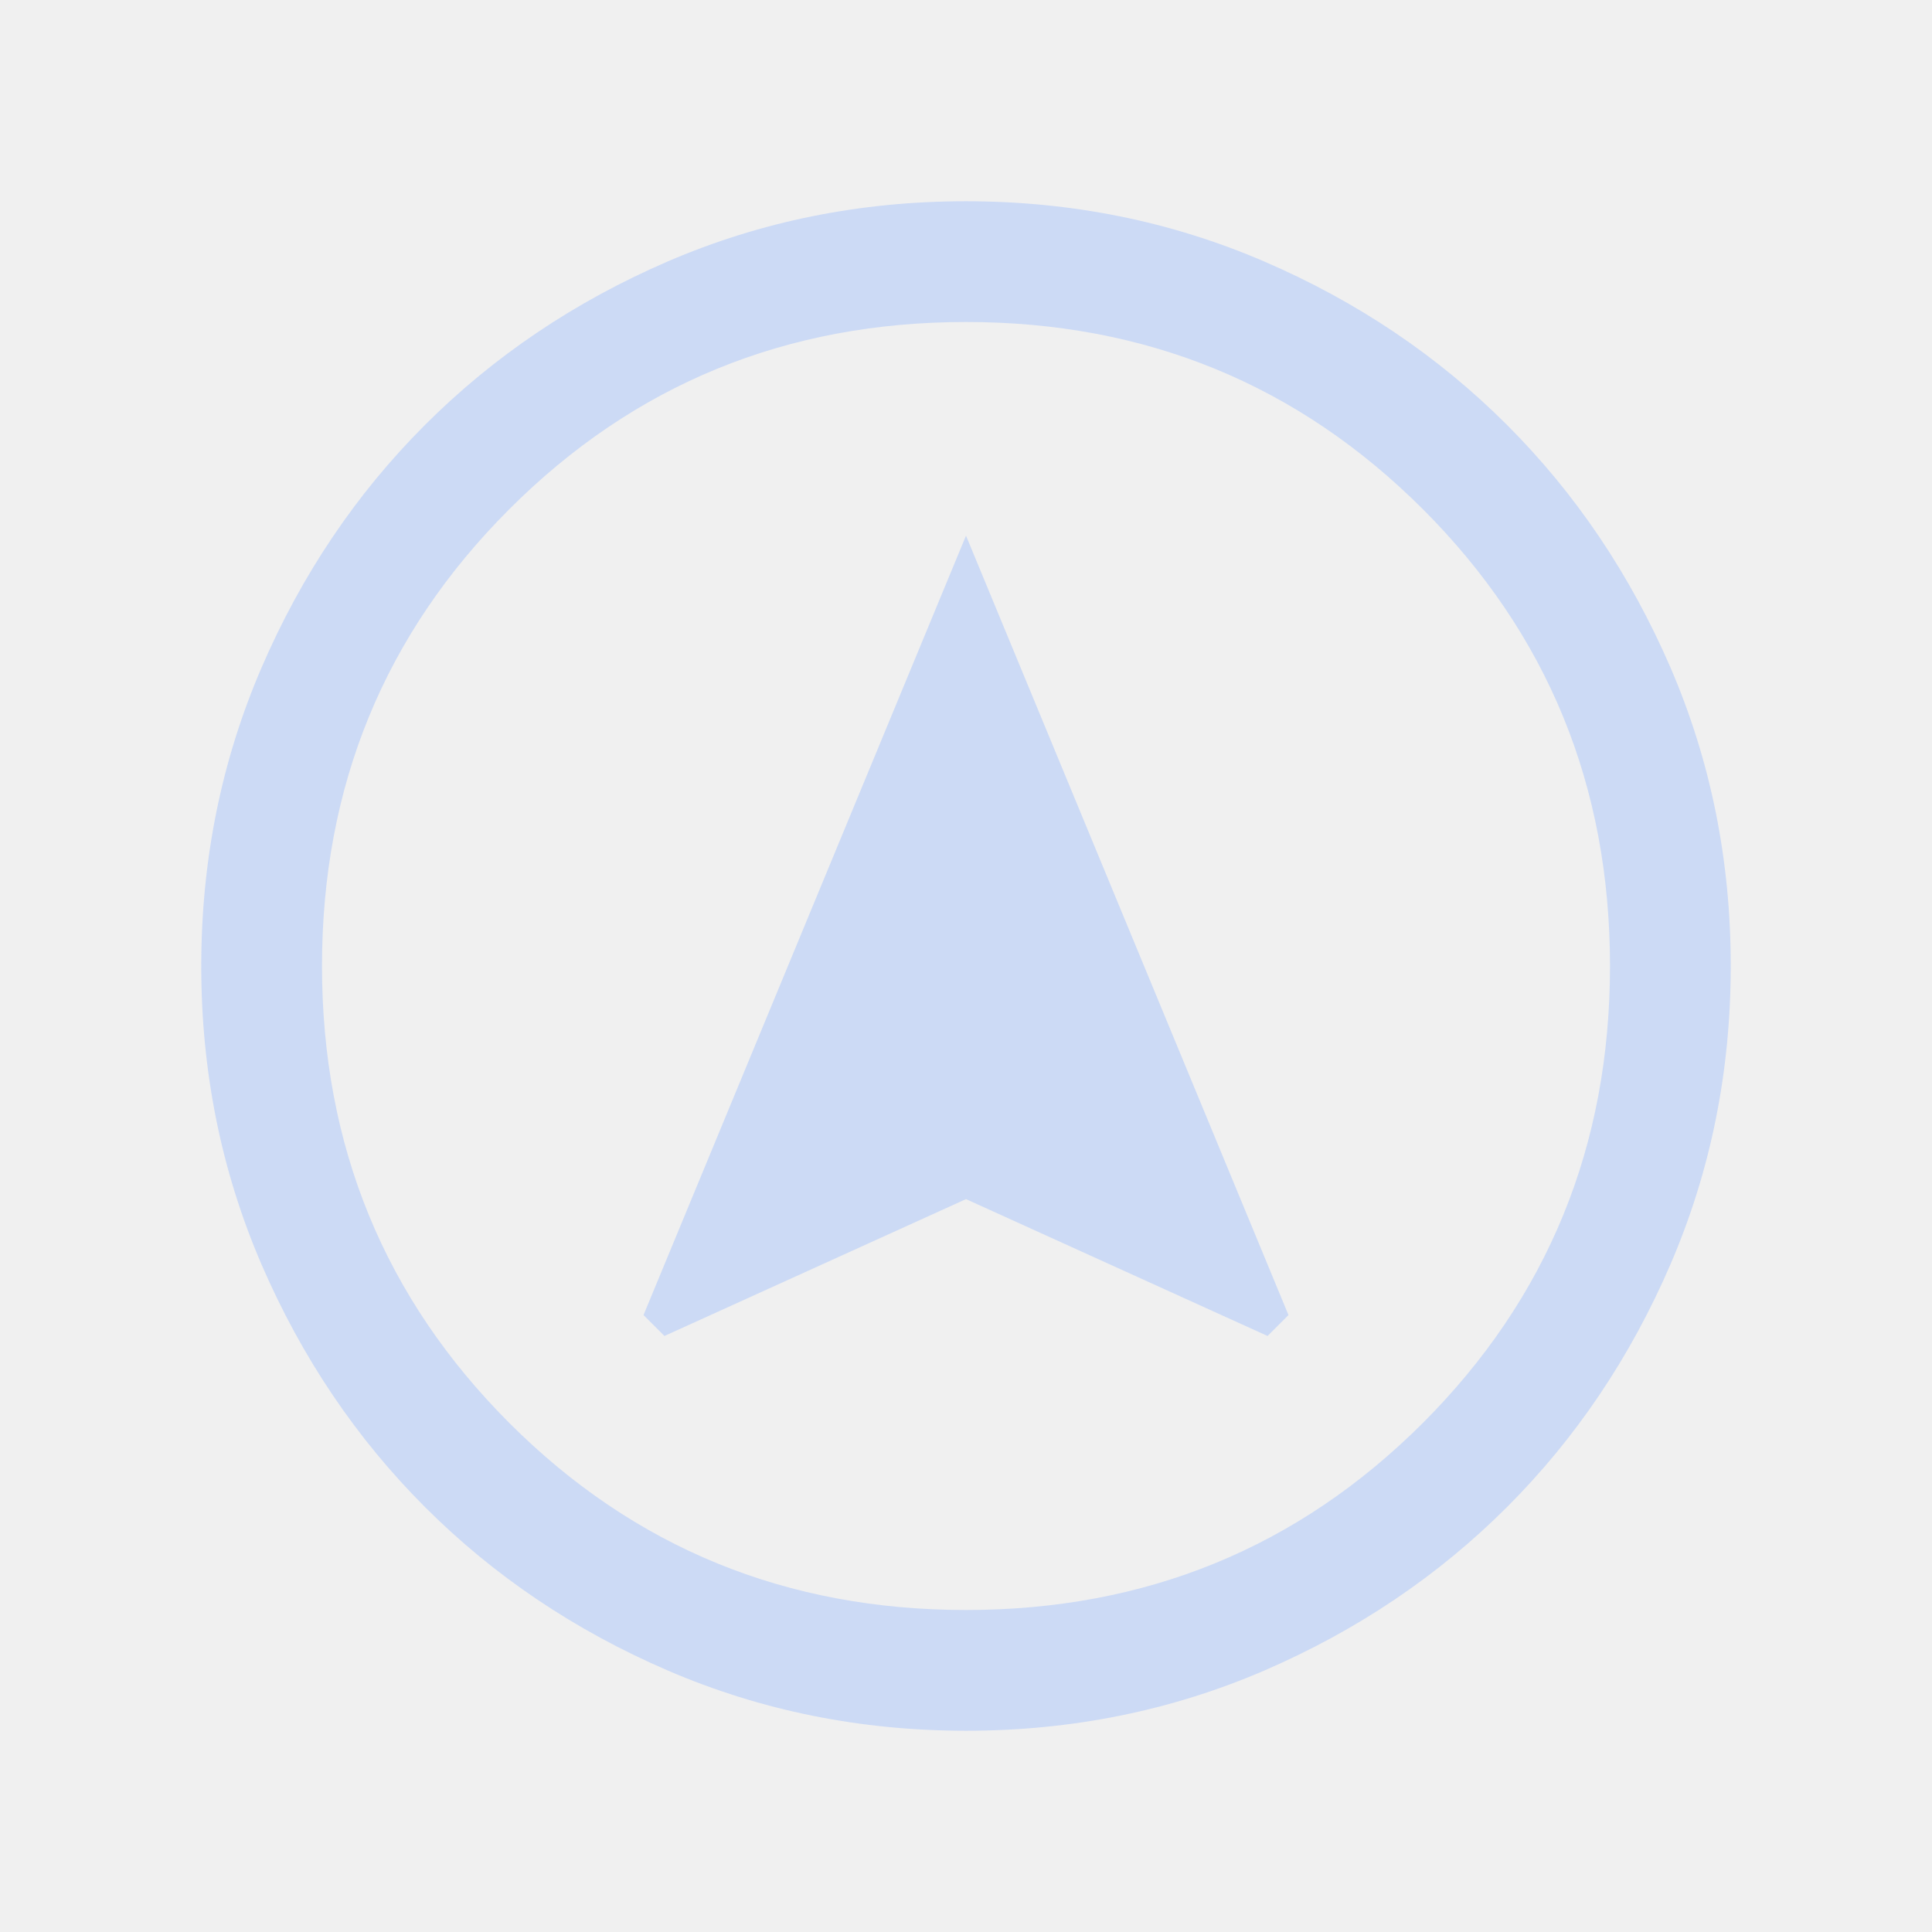
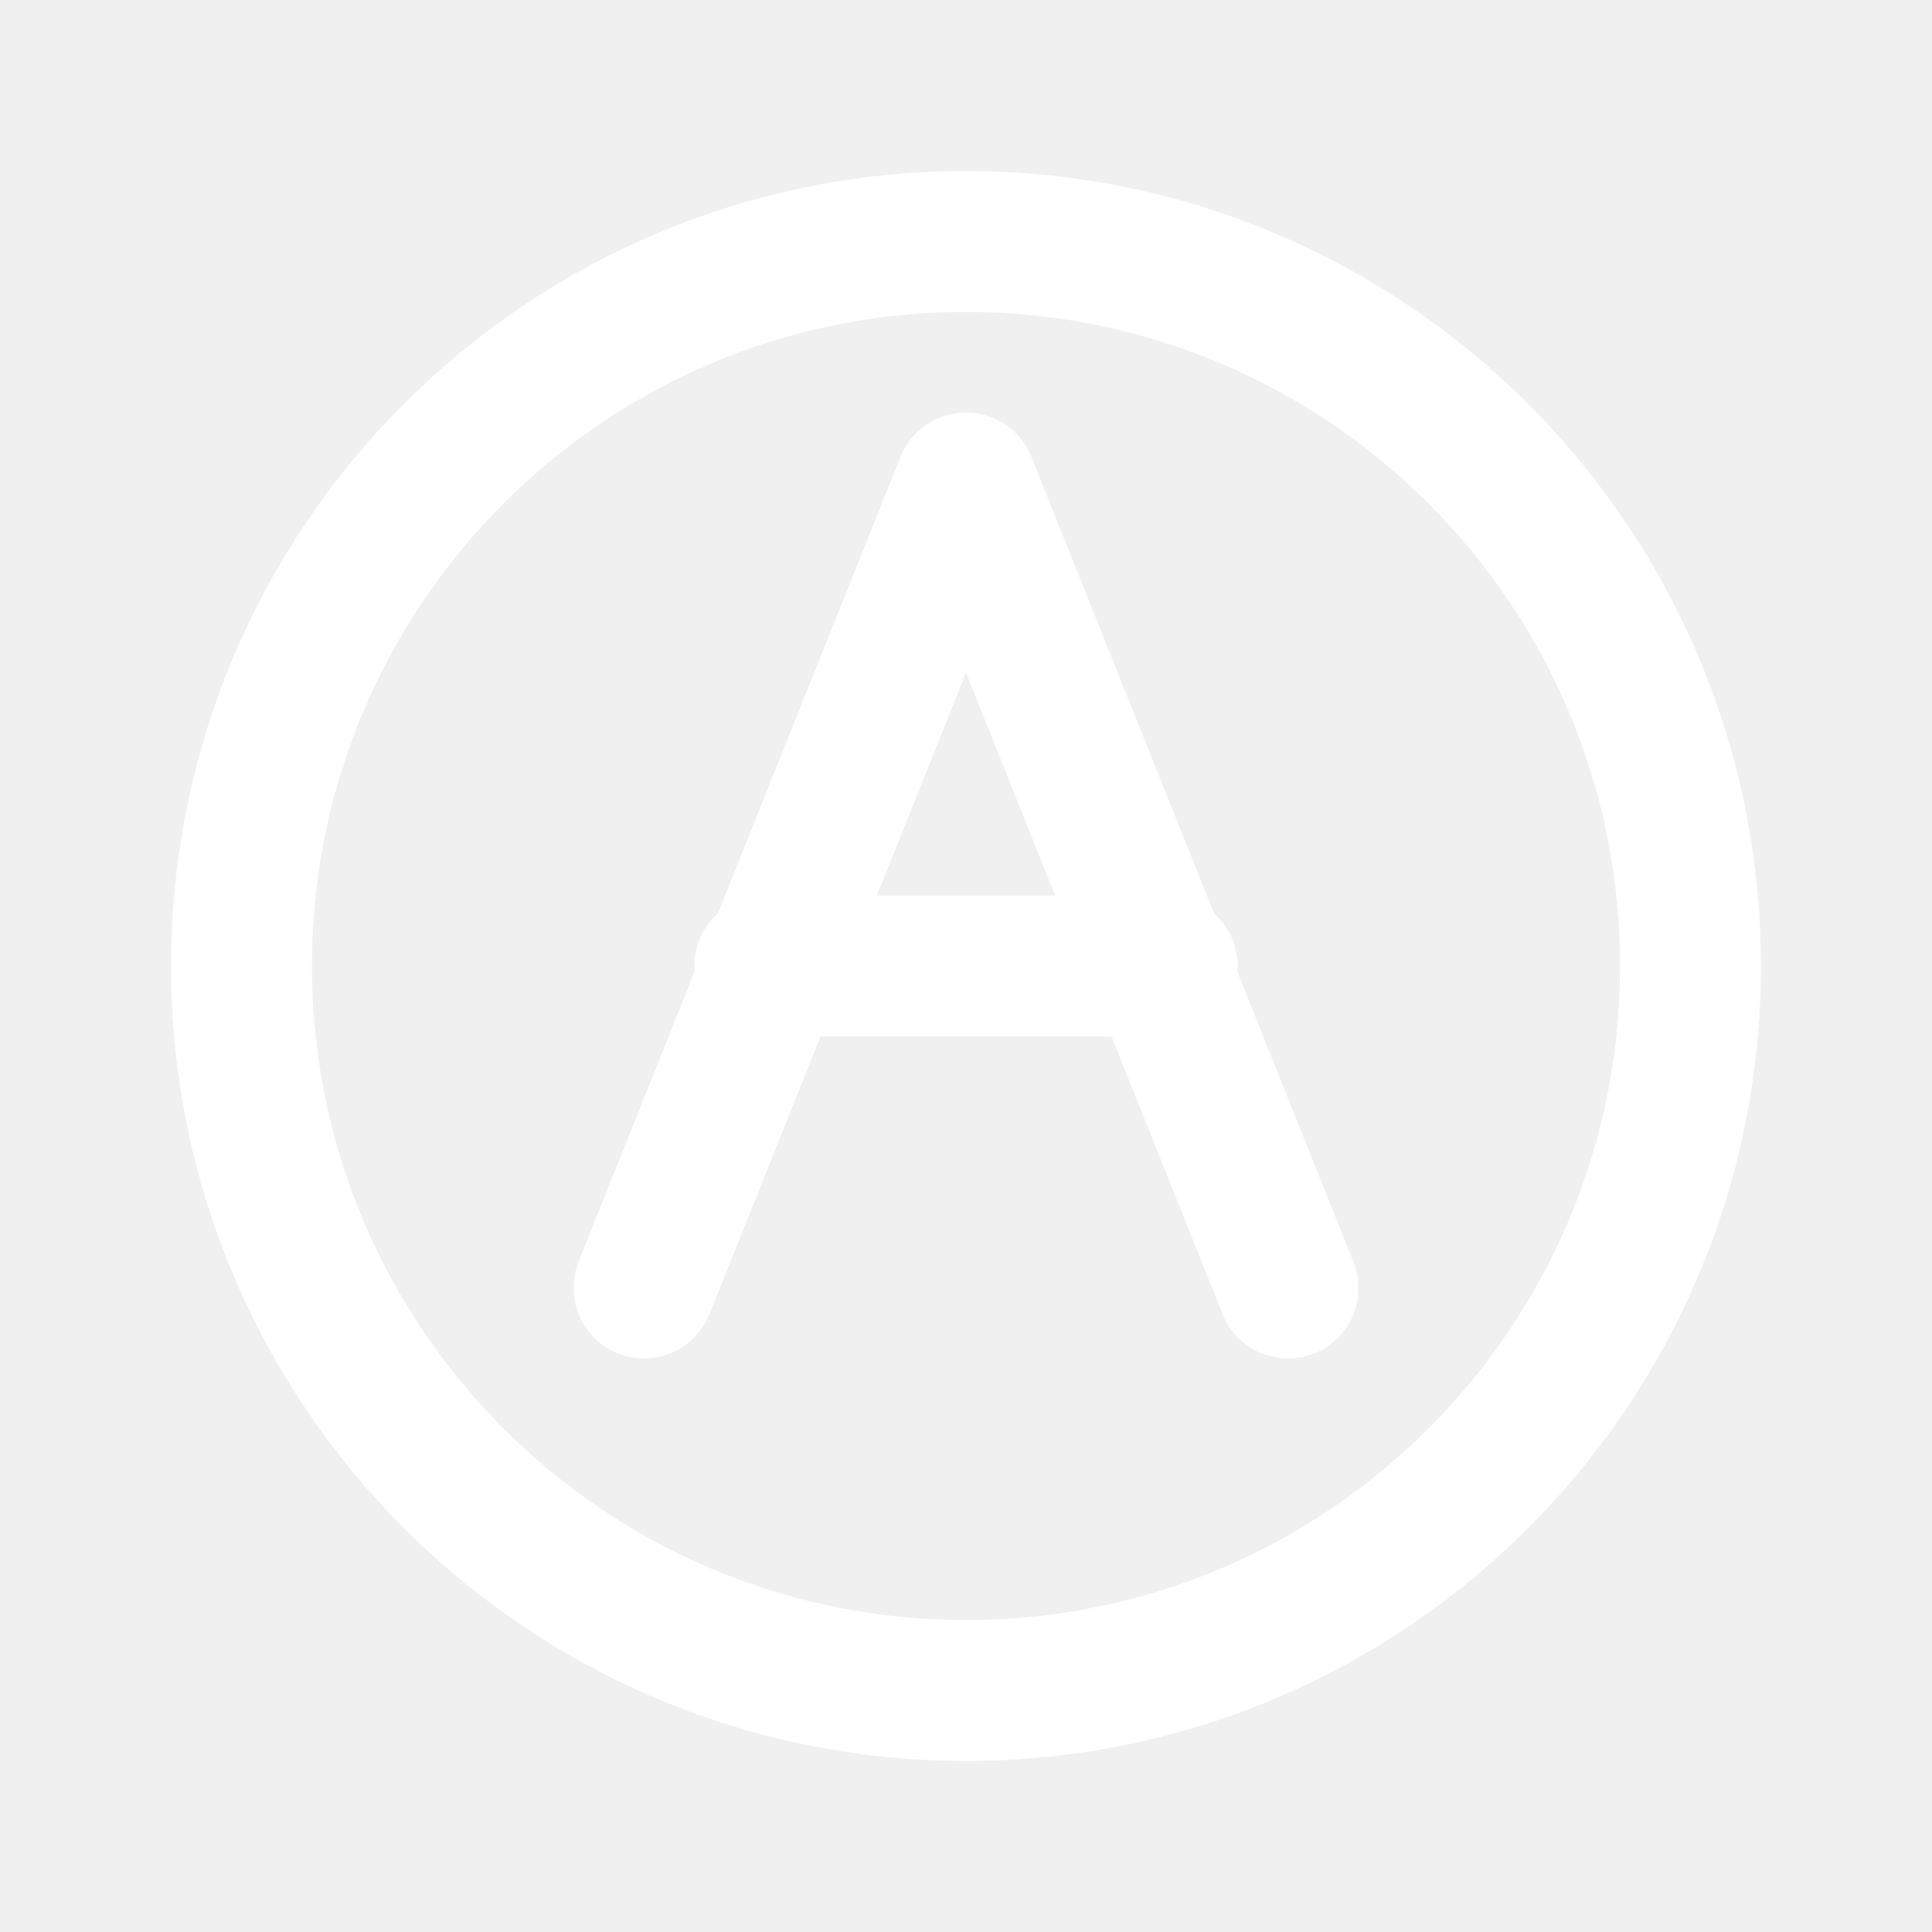
- <svg xmlns="http://www.w3.org/2000/svg" width="12" height="12" viewBox="0 0 12 12" fill="none">
-   <path d="M4.127 8.298L6 7.448L7.873 8.298L8.003 8.168L6 3.327L3.997 8.168L4.127 8.298ZM6.001 10.75C5.344 10.75 4.726 10.625 4.148 10.376C3.57 10.127 3.067 9.788 2.64 9.361C2.212 8.933 1.874 8.431 1.624 7.853C1.375 7.275 1.25 6.658 1.25 6.001C1.25 5.344 1.375 4.726 1.624 4.148C1.873 3.57 2.212 3.067 2.639 2.64C3.067 2.212 3.569 1.874 4.147 1.624C4.725 1.375 5.342 1.25 5.999 1.25C6.656 1.25 7.274 1.375 7.852 1.624C8.43 1.873 8.933 2.212 9.36 2.639C9.788 3.067 10.126 3.569 10.376 4.147C10.625 4.725 10.75 5.342 10.75 5.999C10.75 6.656 10.625 7.274 10.376 7.852C10.127 8.43 9.788 8.933 9.361 9.36C8.933 9.788 8.431 10.126 7.853 10.376C7.275 10.625 6.658 10.75 6.001 10.75ZM6 10C7.117 10 8.062 9.613 8.838 8.838C9.613 8.062 10 7.117 10 6C10 4.883 9.613 3.938 8.838 3.163C8.062 2.388 7.117 2 6 2C4.883 2 3.938 2.388 3.163 3.163C2.388 3.938 2 4.883 2 6C2 7.117 2.388 8.062 3.163 8.838C3.938 9.613 4.883 10 6 10Z" fill="#CCDAF5" />
+ <svg xmlns="http://www.w3.org/2000/svg" width="24" height="24" viewBox="0 0 24 24" fill="none" stroke="#ffffff" stroke-width="1.75" stroke-linecap="round" stroke-linejoin="round">
+   <circle cx="12" cy="12" r="9" />
+   <path d="m8 16 4-10 4 10m-6.5-4h5" />
</svg>
